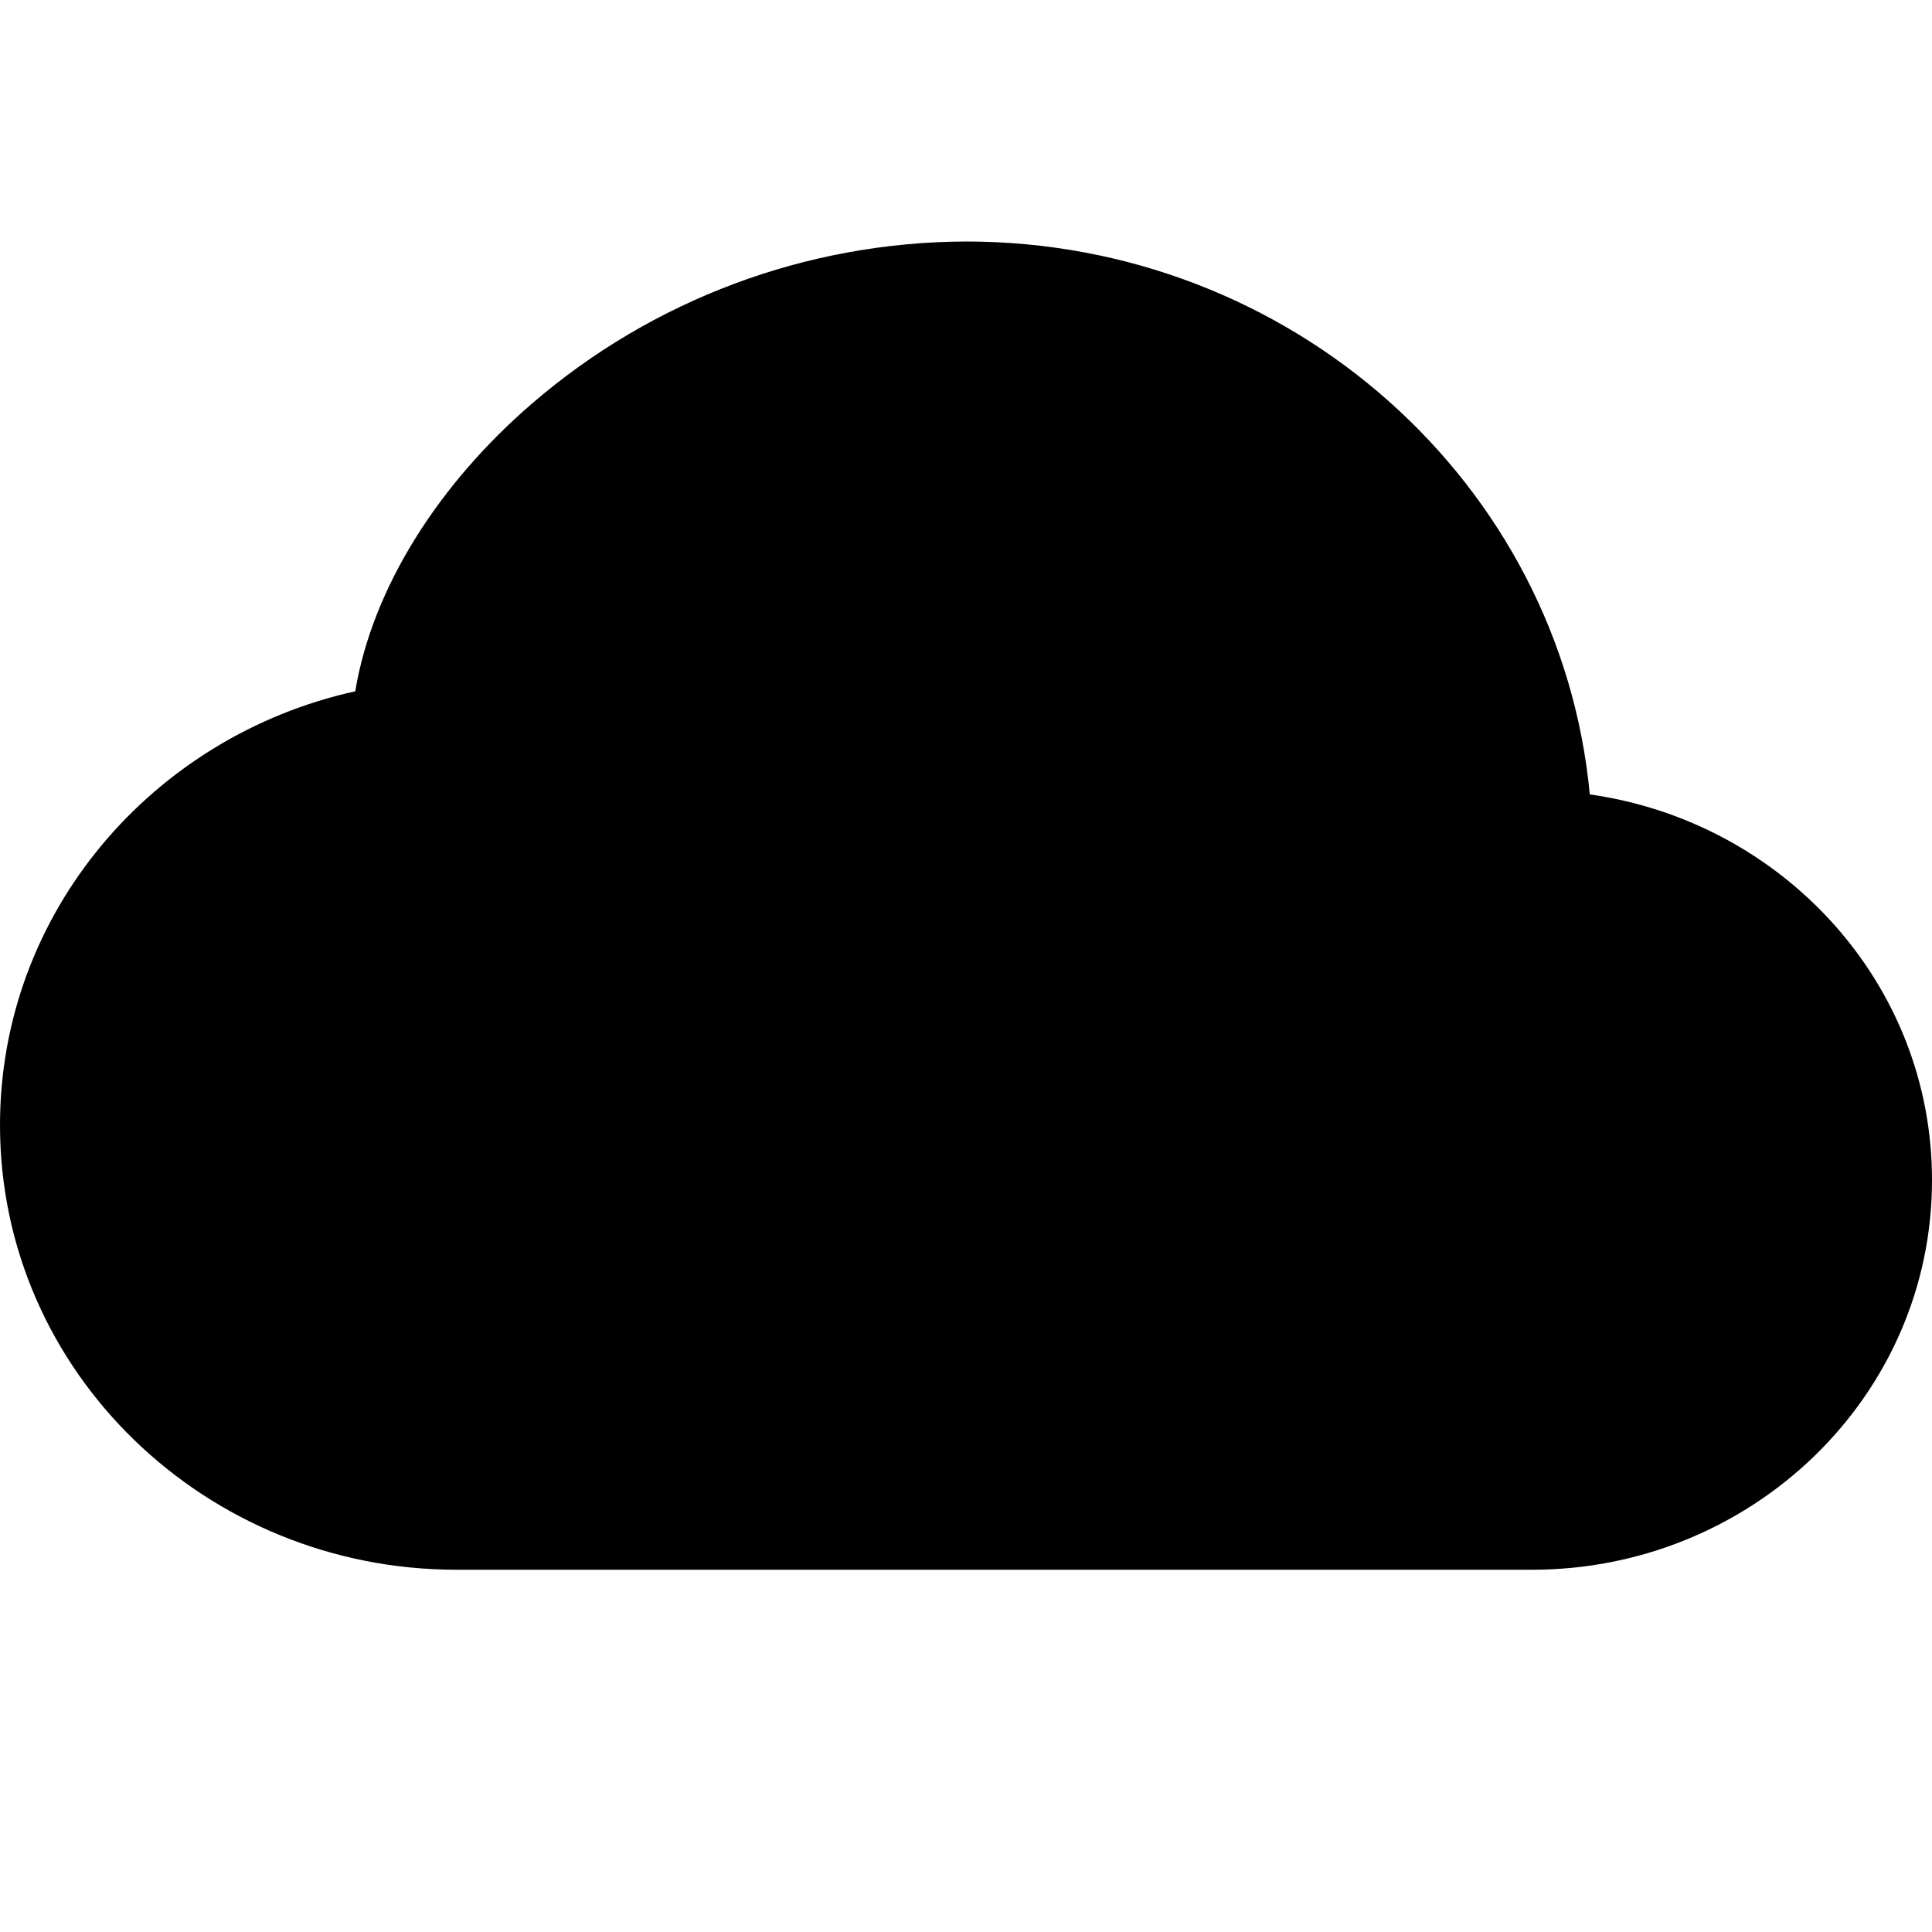
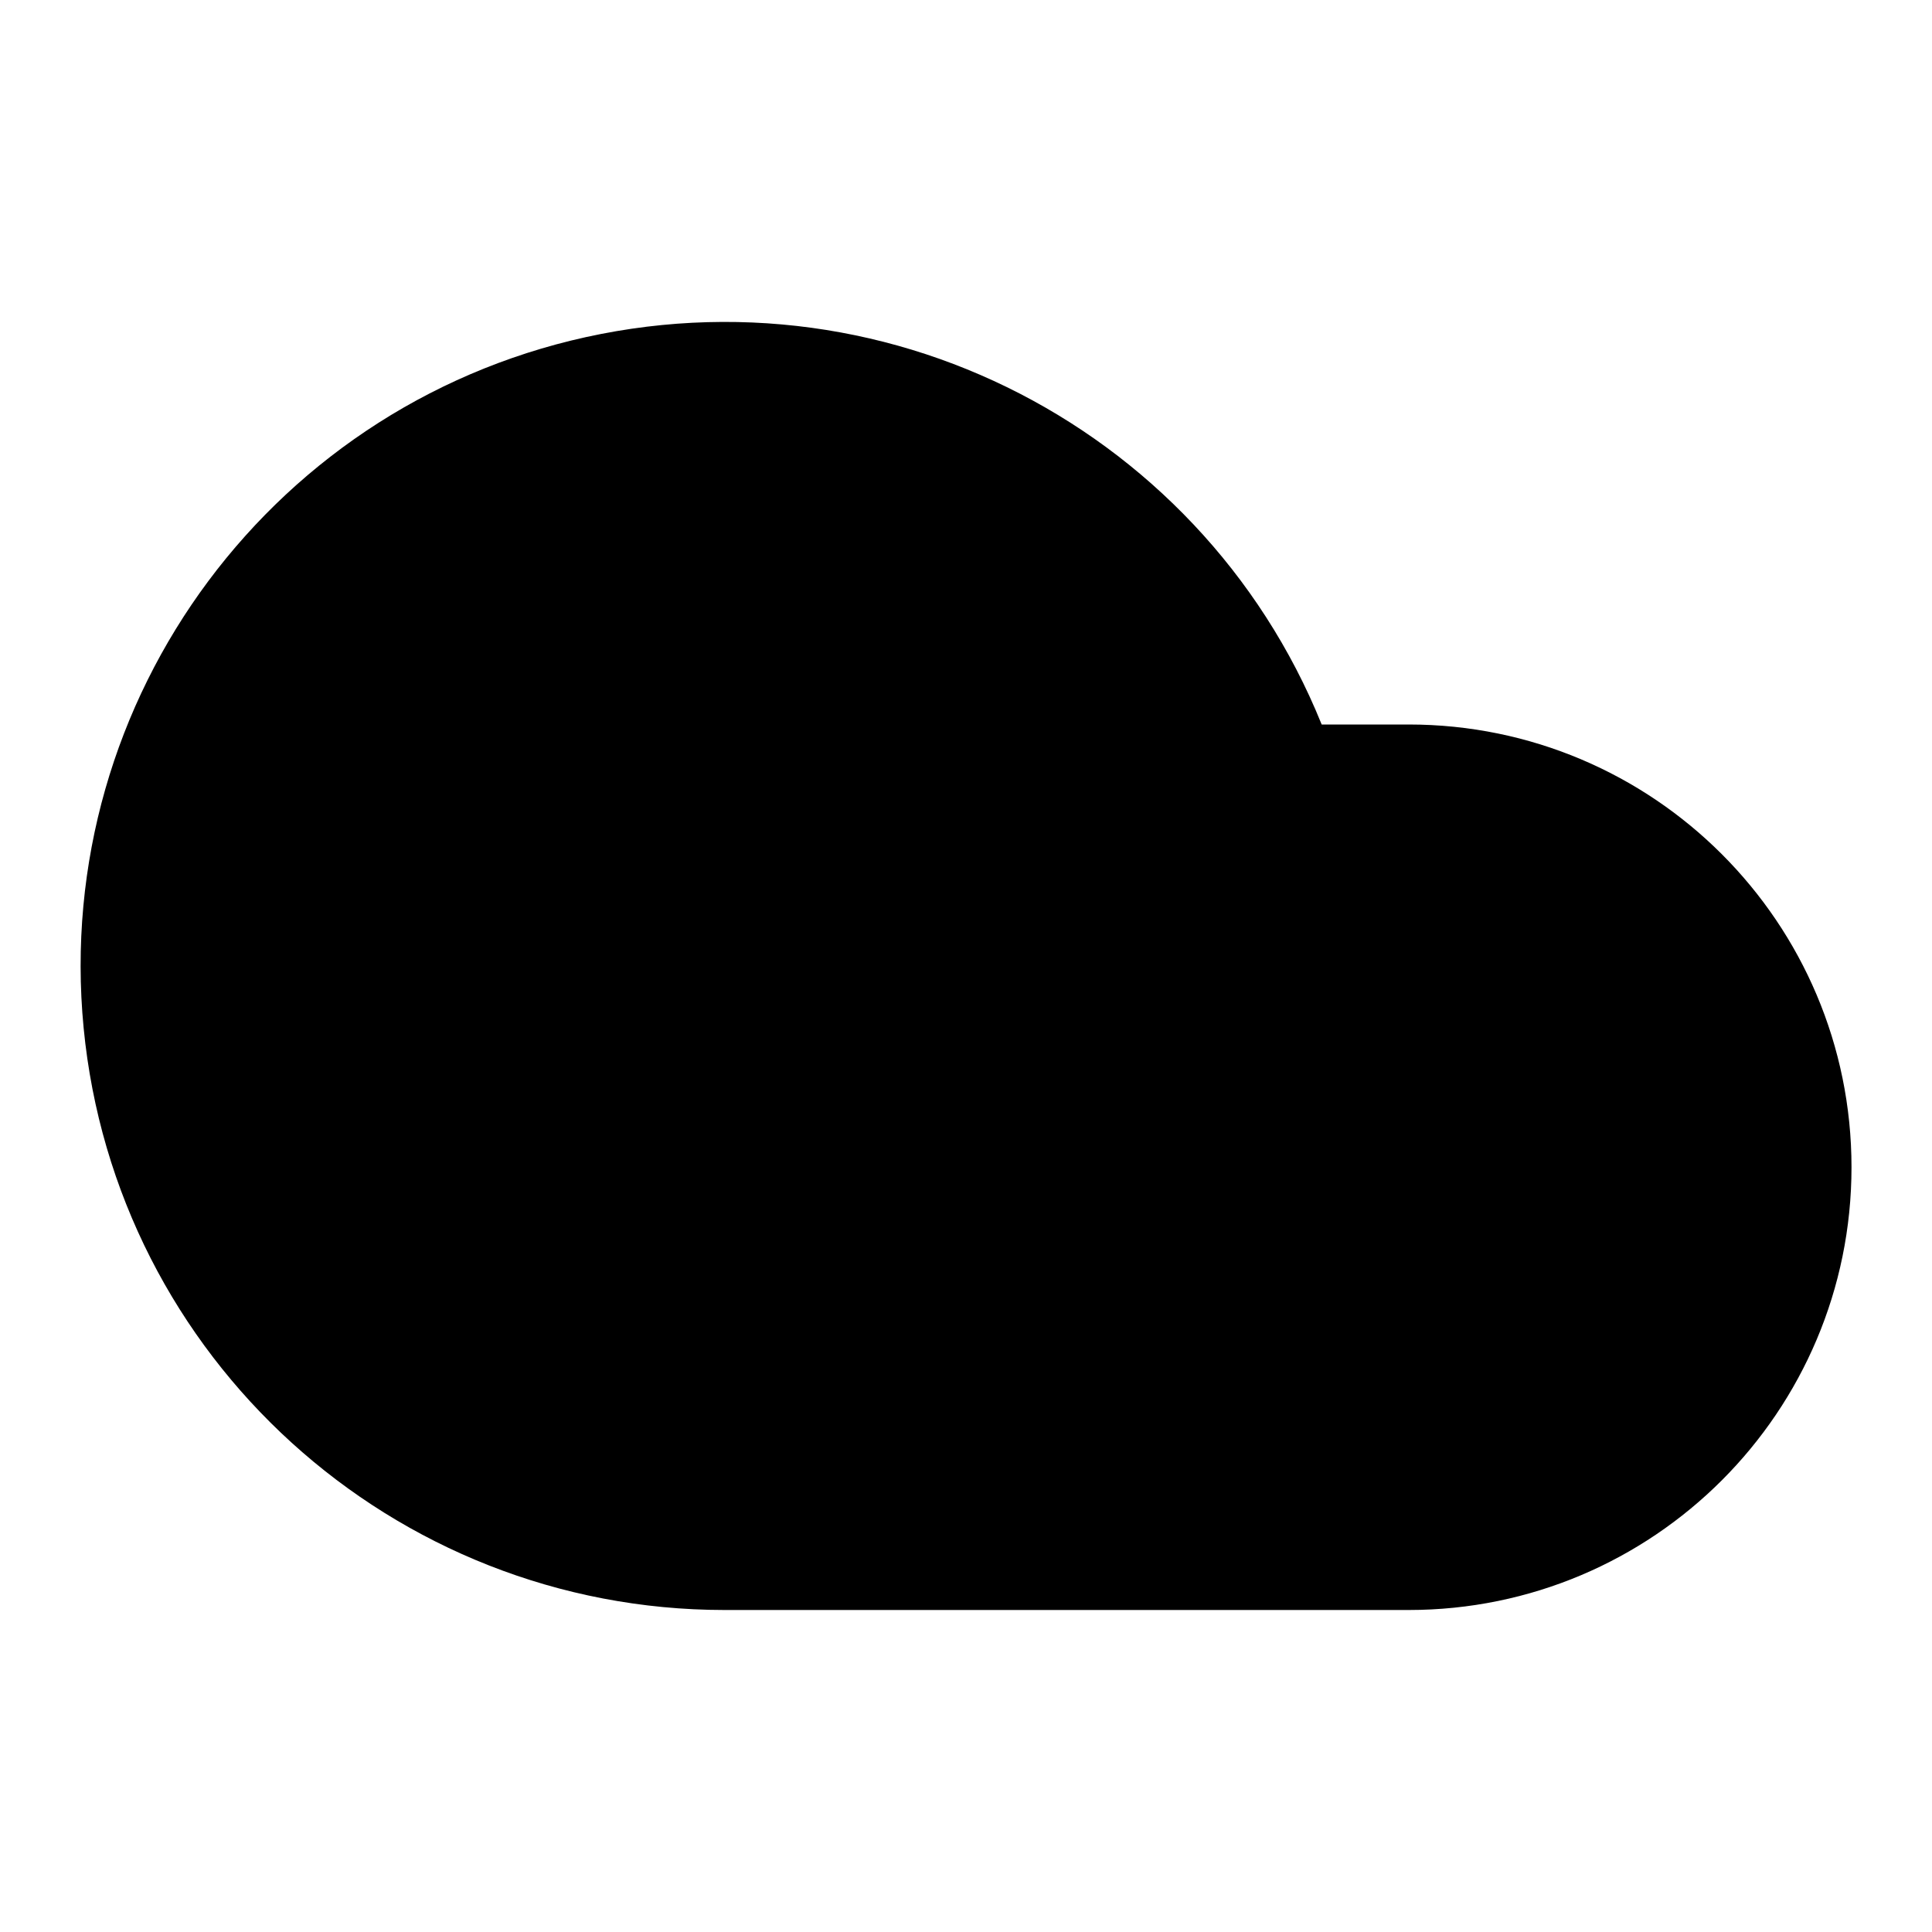
- <svg xmlns="http://www.w3.org/2000/svg" viewBox="0 0 16 16" fill="currentColor">
-   <path d="M4.406 3.342A5.53 5.53 0 0 1 8 2c2.69 0 4.923 2 5.166 4.579C14.758 6.804 16 8.137 16 9.773 16 11.569 14.502 13 12.687 13H3.781C1.708 13 0 11.366 0 9.318c0-1.763 1.266-3.223 2.942-3.593.143-.863.698-1.723 1.464-2.383" />
+ <svg xmlns="http://www.w3.org/2000/svg" viewBox="0 0 24 24" fill="currentColor" stroke="currentColor" stroke-width="2" stroke-linecap="round" stroke-linejoin="round">
+   <path d="M17.5 19H9a7 7 0 1 1 6.71-9h1.79a4.5 4.5 0 1 1 0 9Z" />
</svg>
